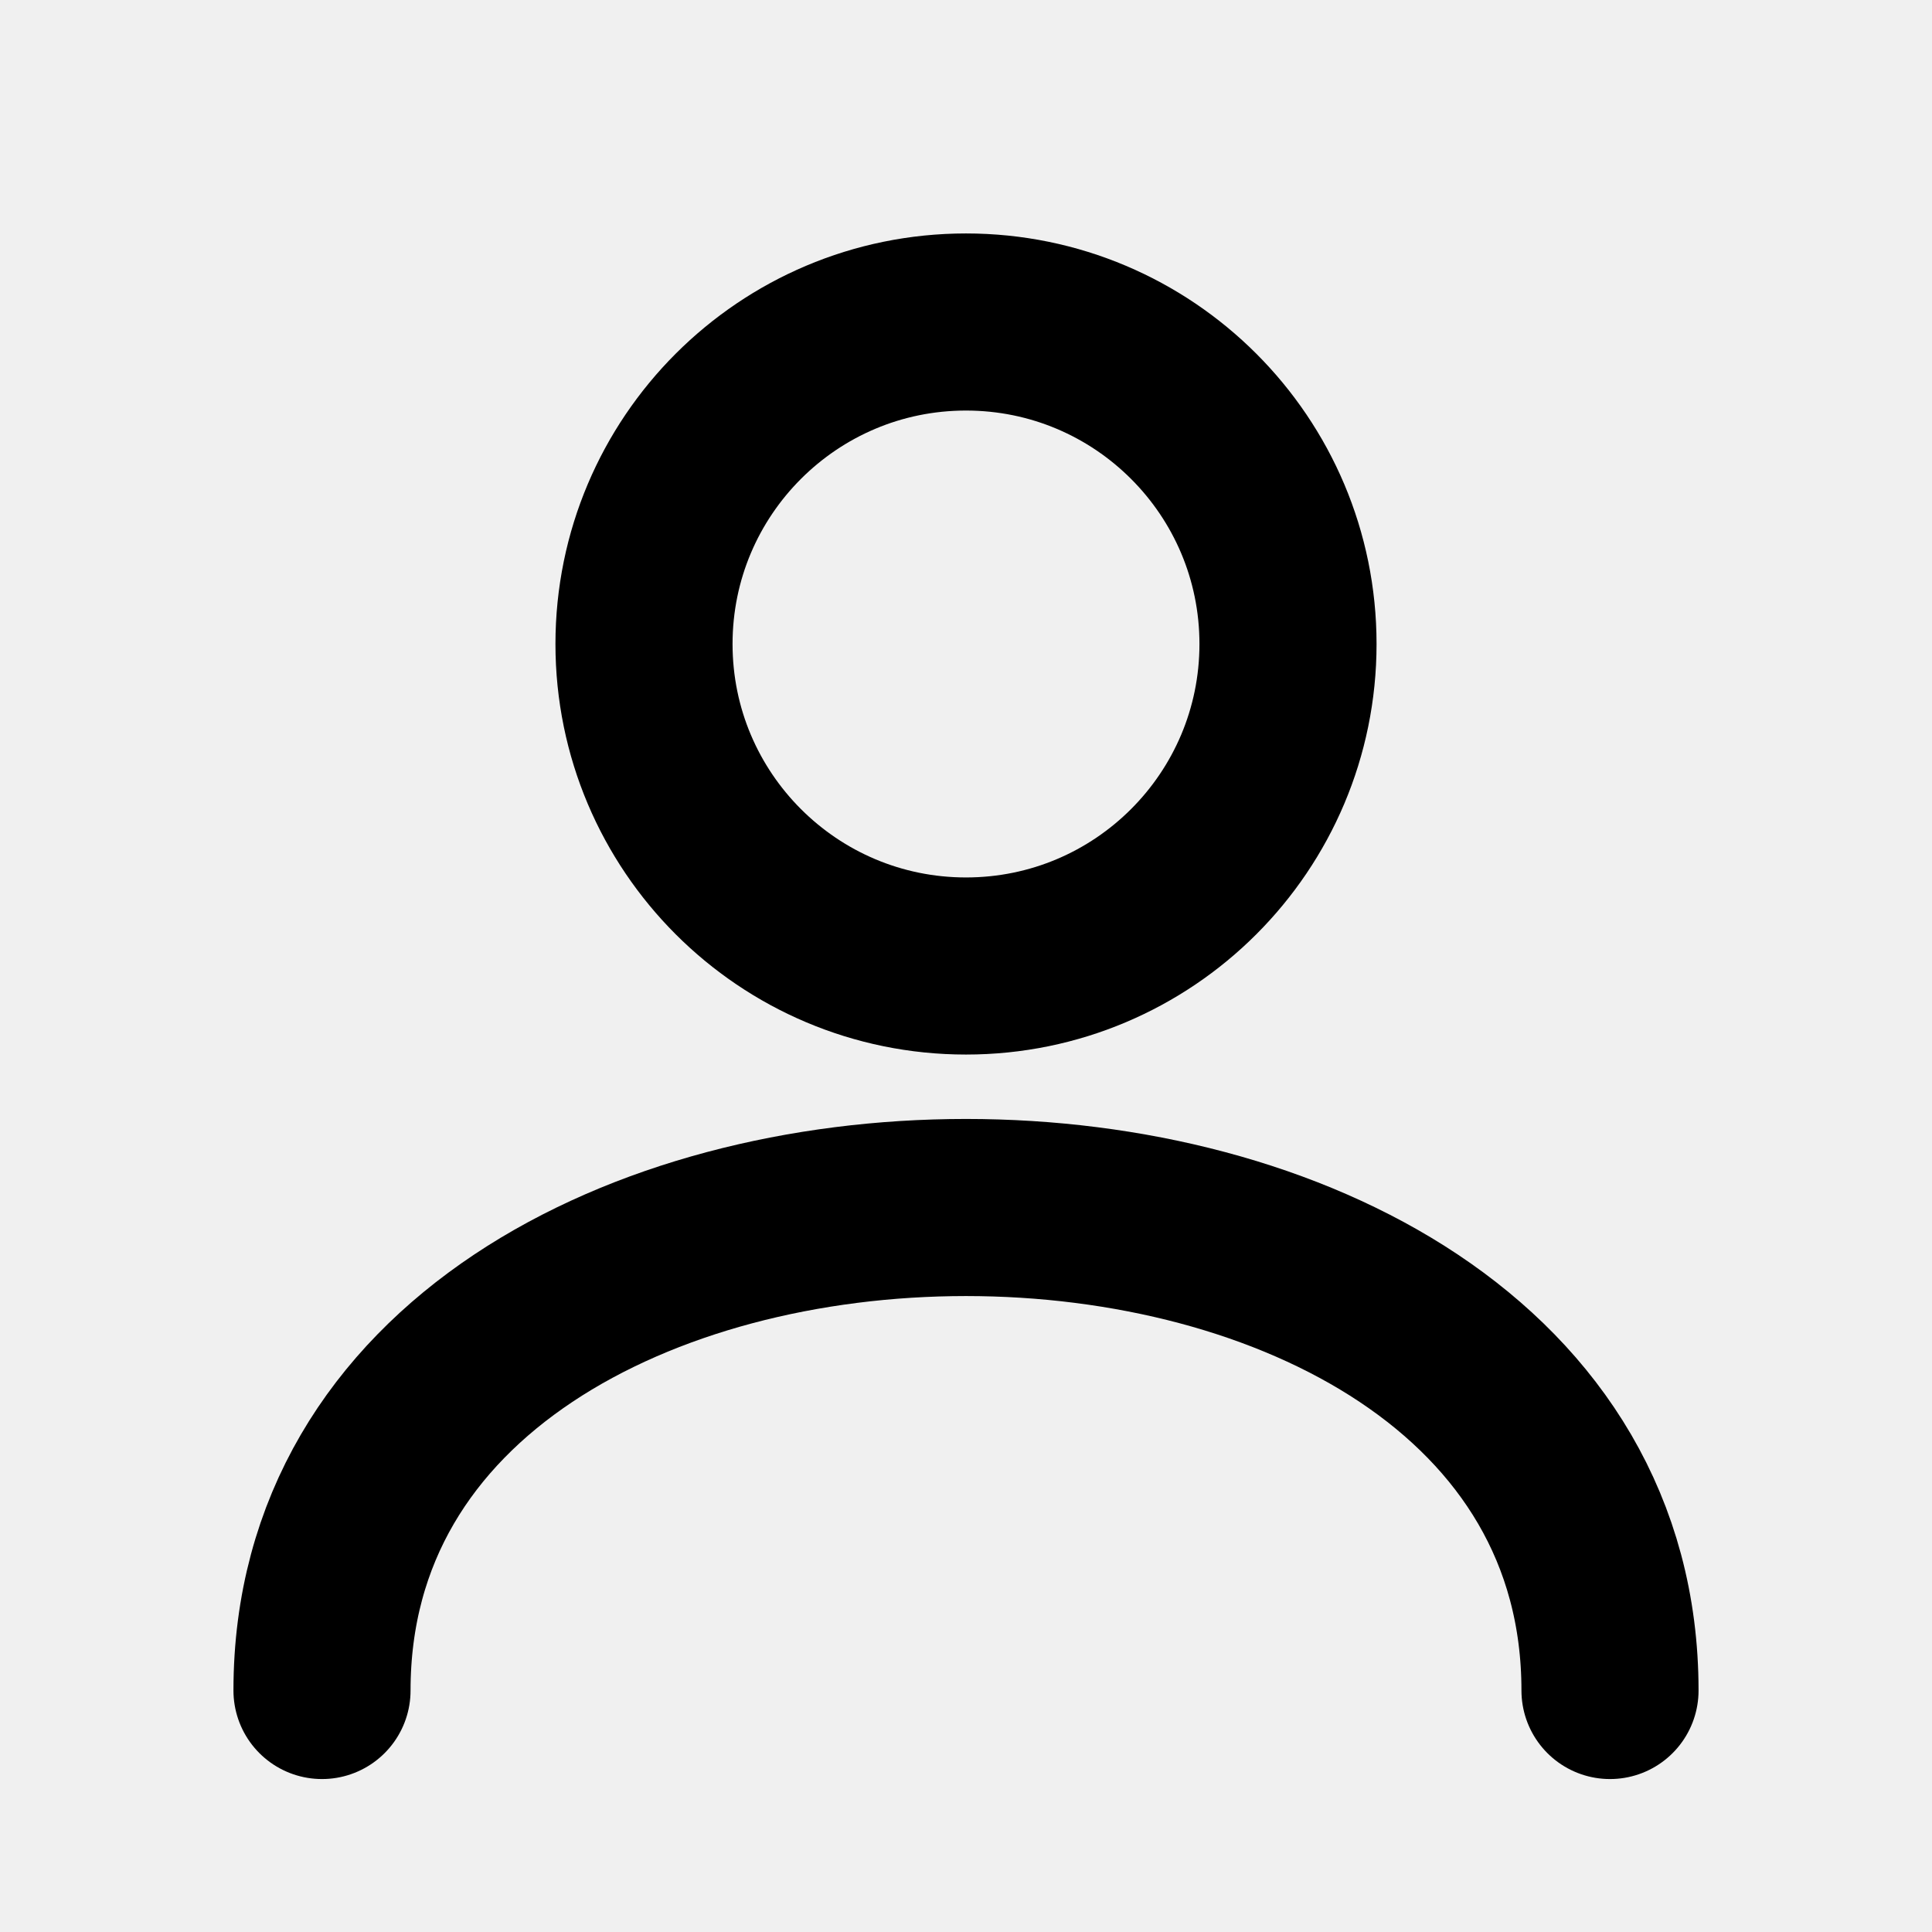
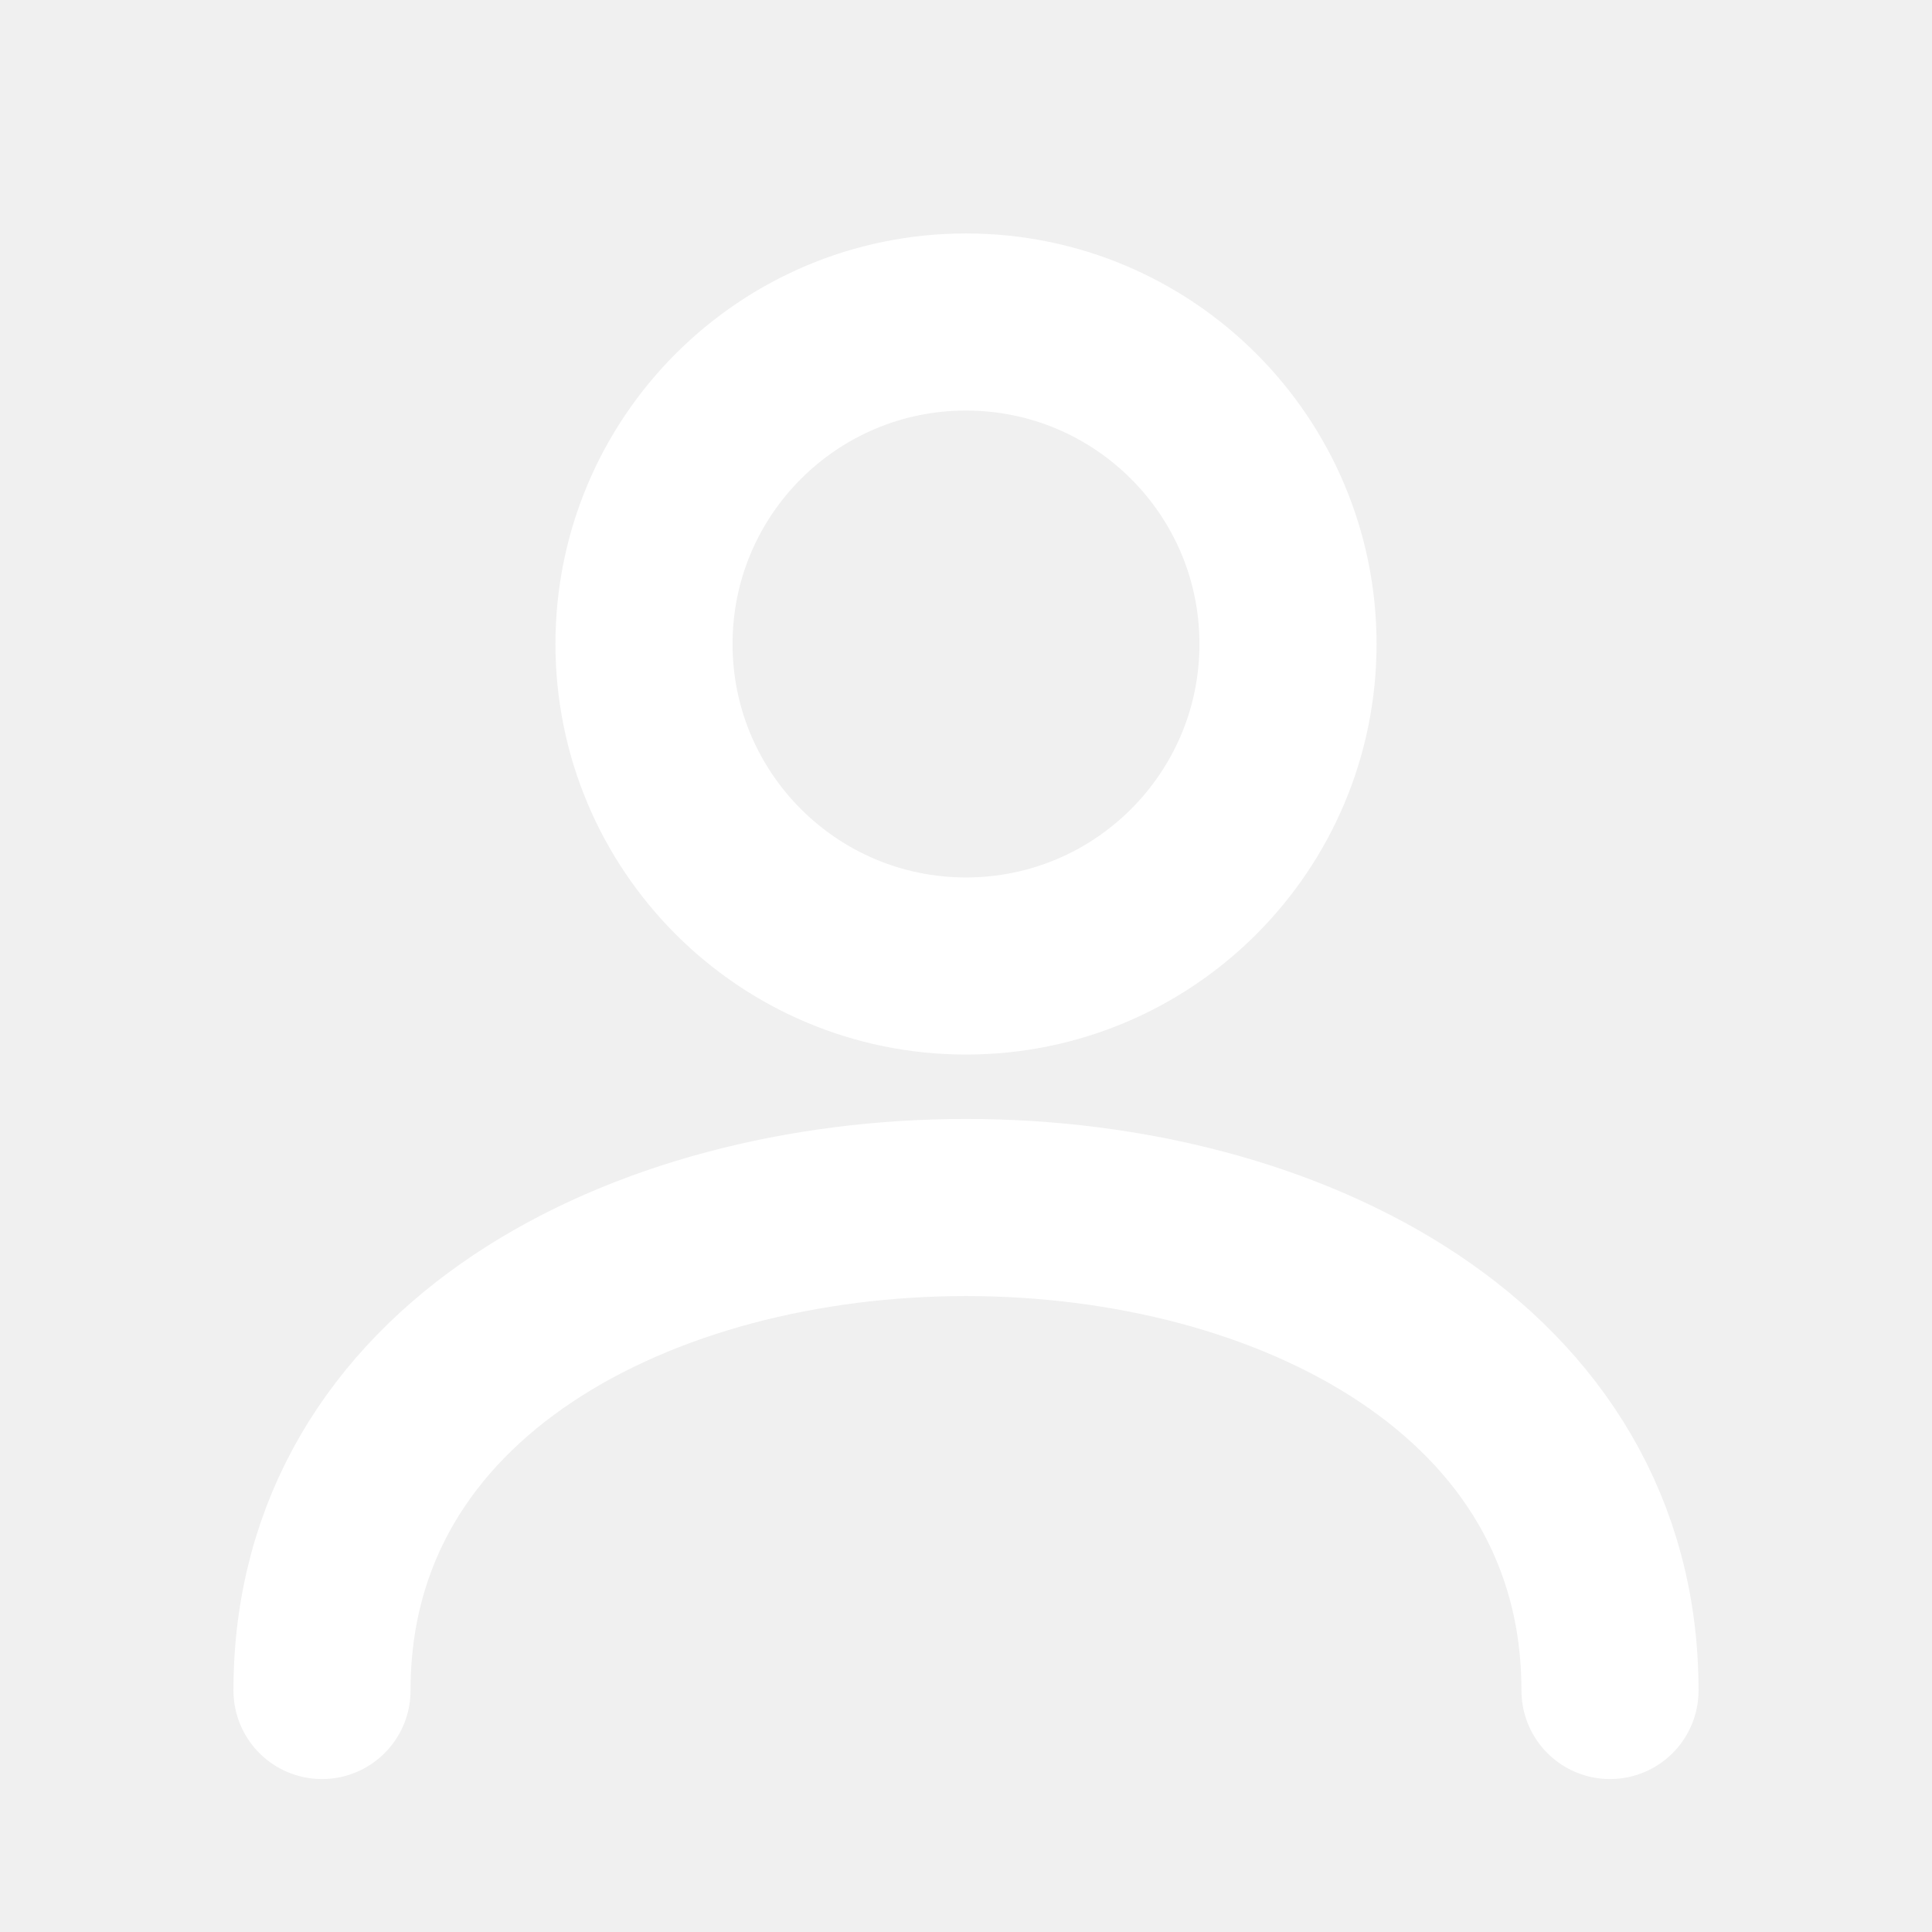
- <svg xmlns="http://www.w3.org/2000/svg" viewBox="0 0 24 24" fill="none" stroke="#000" stroke-width="2.2" stroke-linecap="round" stroke-linejoin="round">
+ <svg xmlns="http://www.w3.org/2000/svg" viewBox="0 0 24 24" fill="none" stroke="#FFFFFF" stroke-width="2.2" stroke-linecap="round" stroke-linejoin="round">
  <circle cx="12" cy="8" r="4" />
  <path d="M4 21c0-4 4-6 8-6s8 2 8 6" />
</svg>
